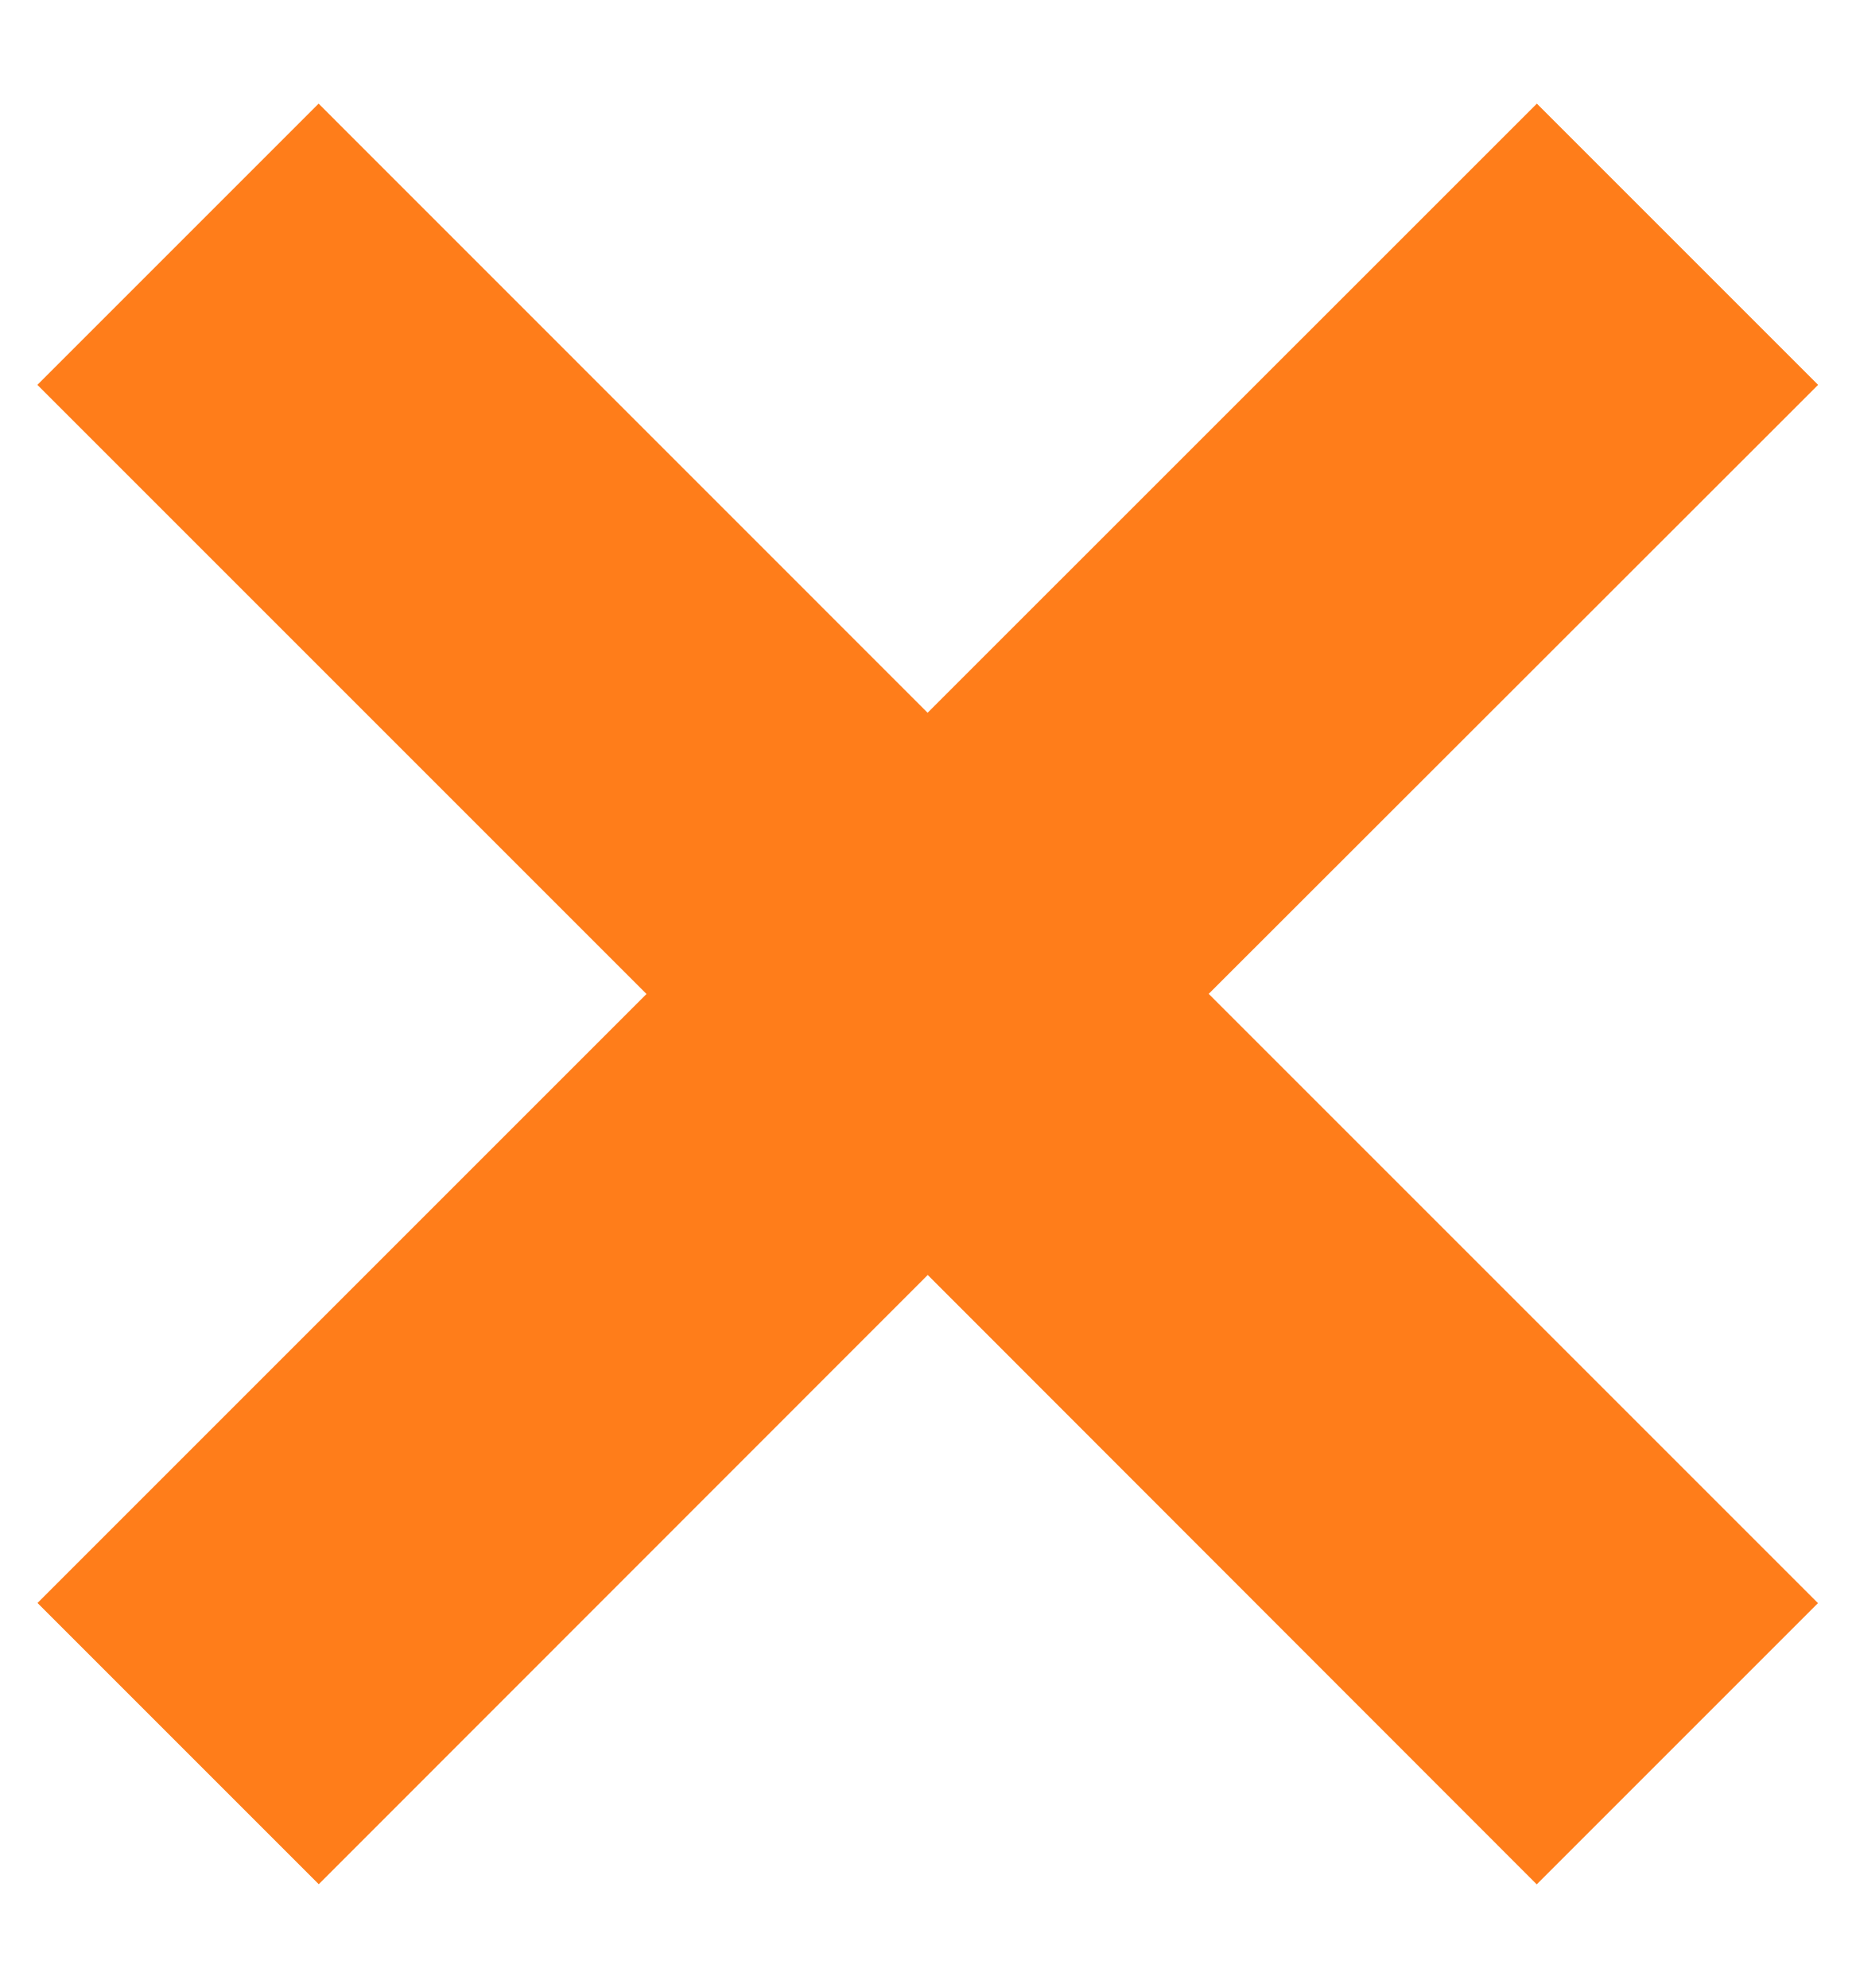
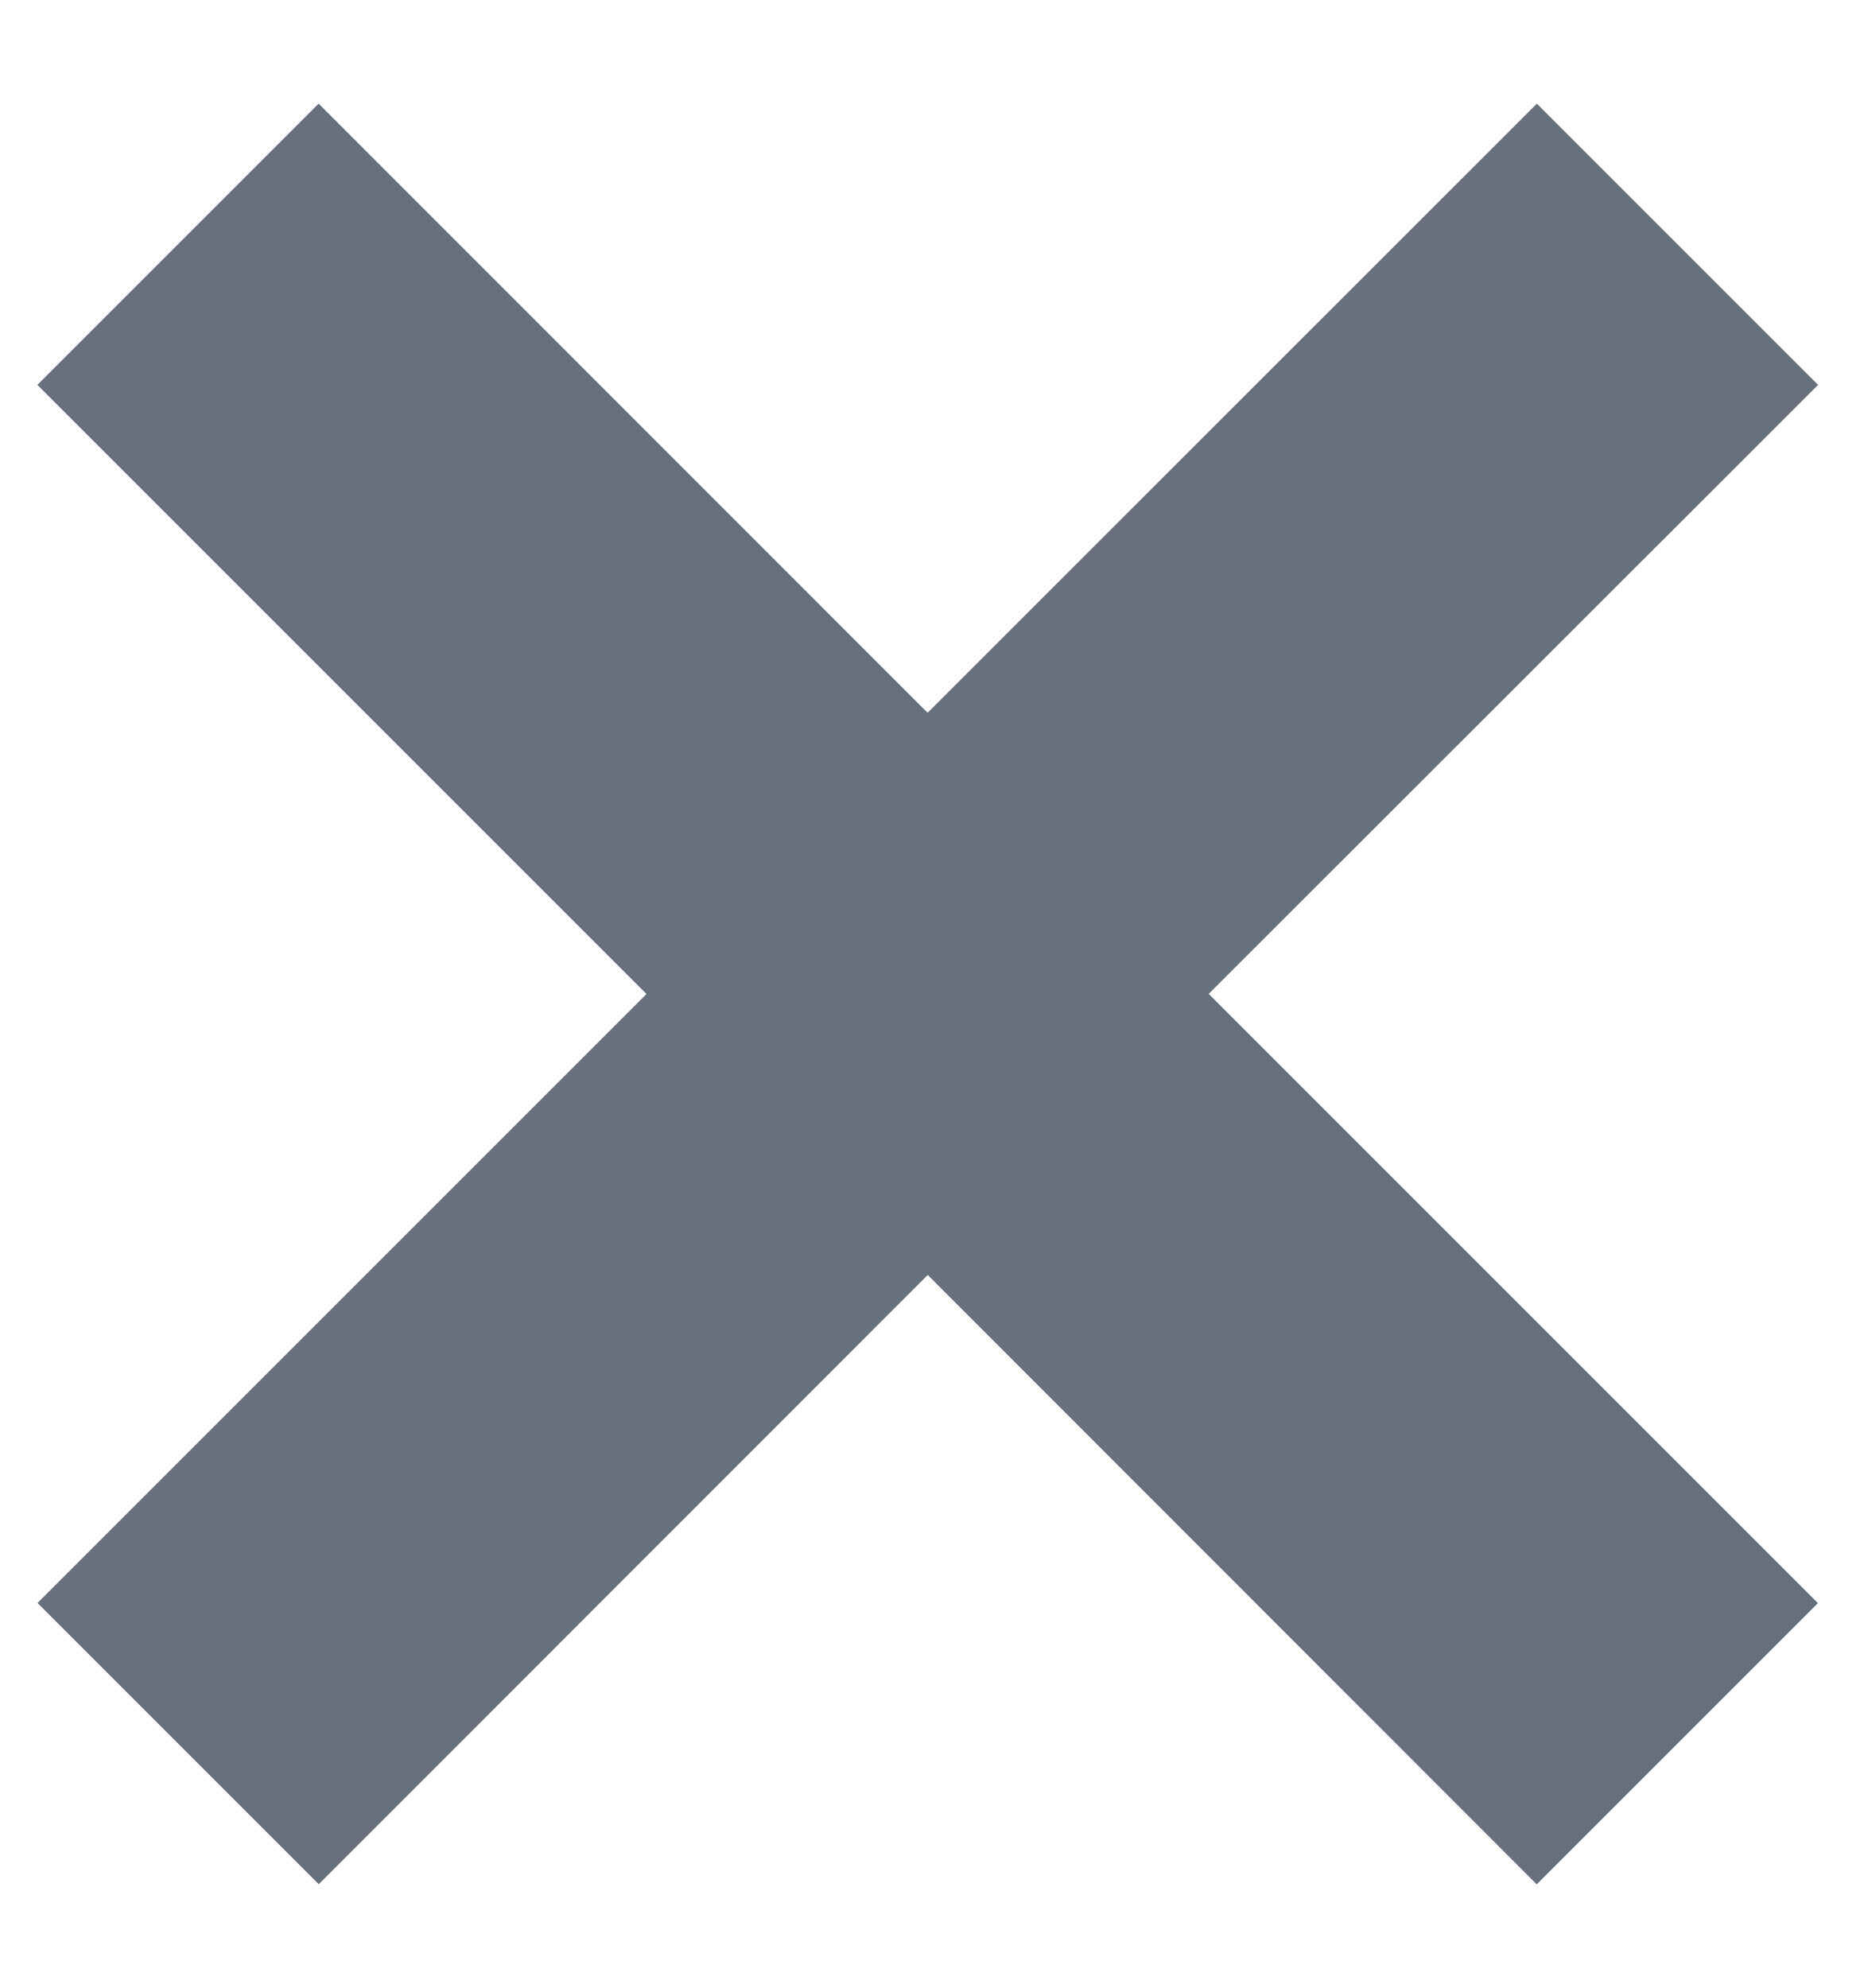
<svg xmlns="http://www.w3.org/2000/svg" width="14" height="15">
-   <path d="m11.596.782 2.122 2.122L9.12 7.499l4.597 4.597-2.122 2.122L7 9.62l-4.595 4.597-2.122-2.122L4.878 7.5.282 2.904 2.404.782l4.595 4.596L11.596.782Z" fill="#FF7D1A" fill-rule="evenodd" />
+   <path d="m11.596.782 2.122 2.122L9.12 7.499l4.597 4.597-2.122 2.122L7 9.62l-4.595 4.597-2.122-2.122L4.878 7.5.282 2.904 2.404.782l4.595 4.596L11.596.782Z" fill="#68707D" fill-rule="evenodd" />
</svg>
